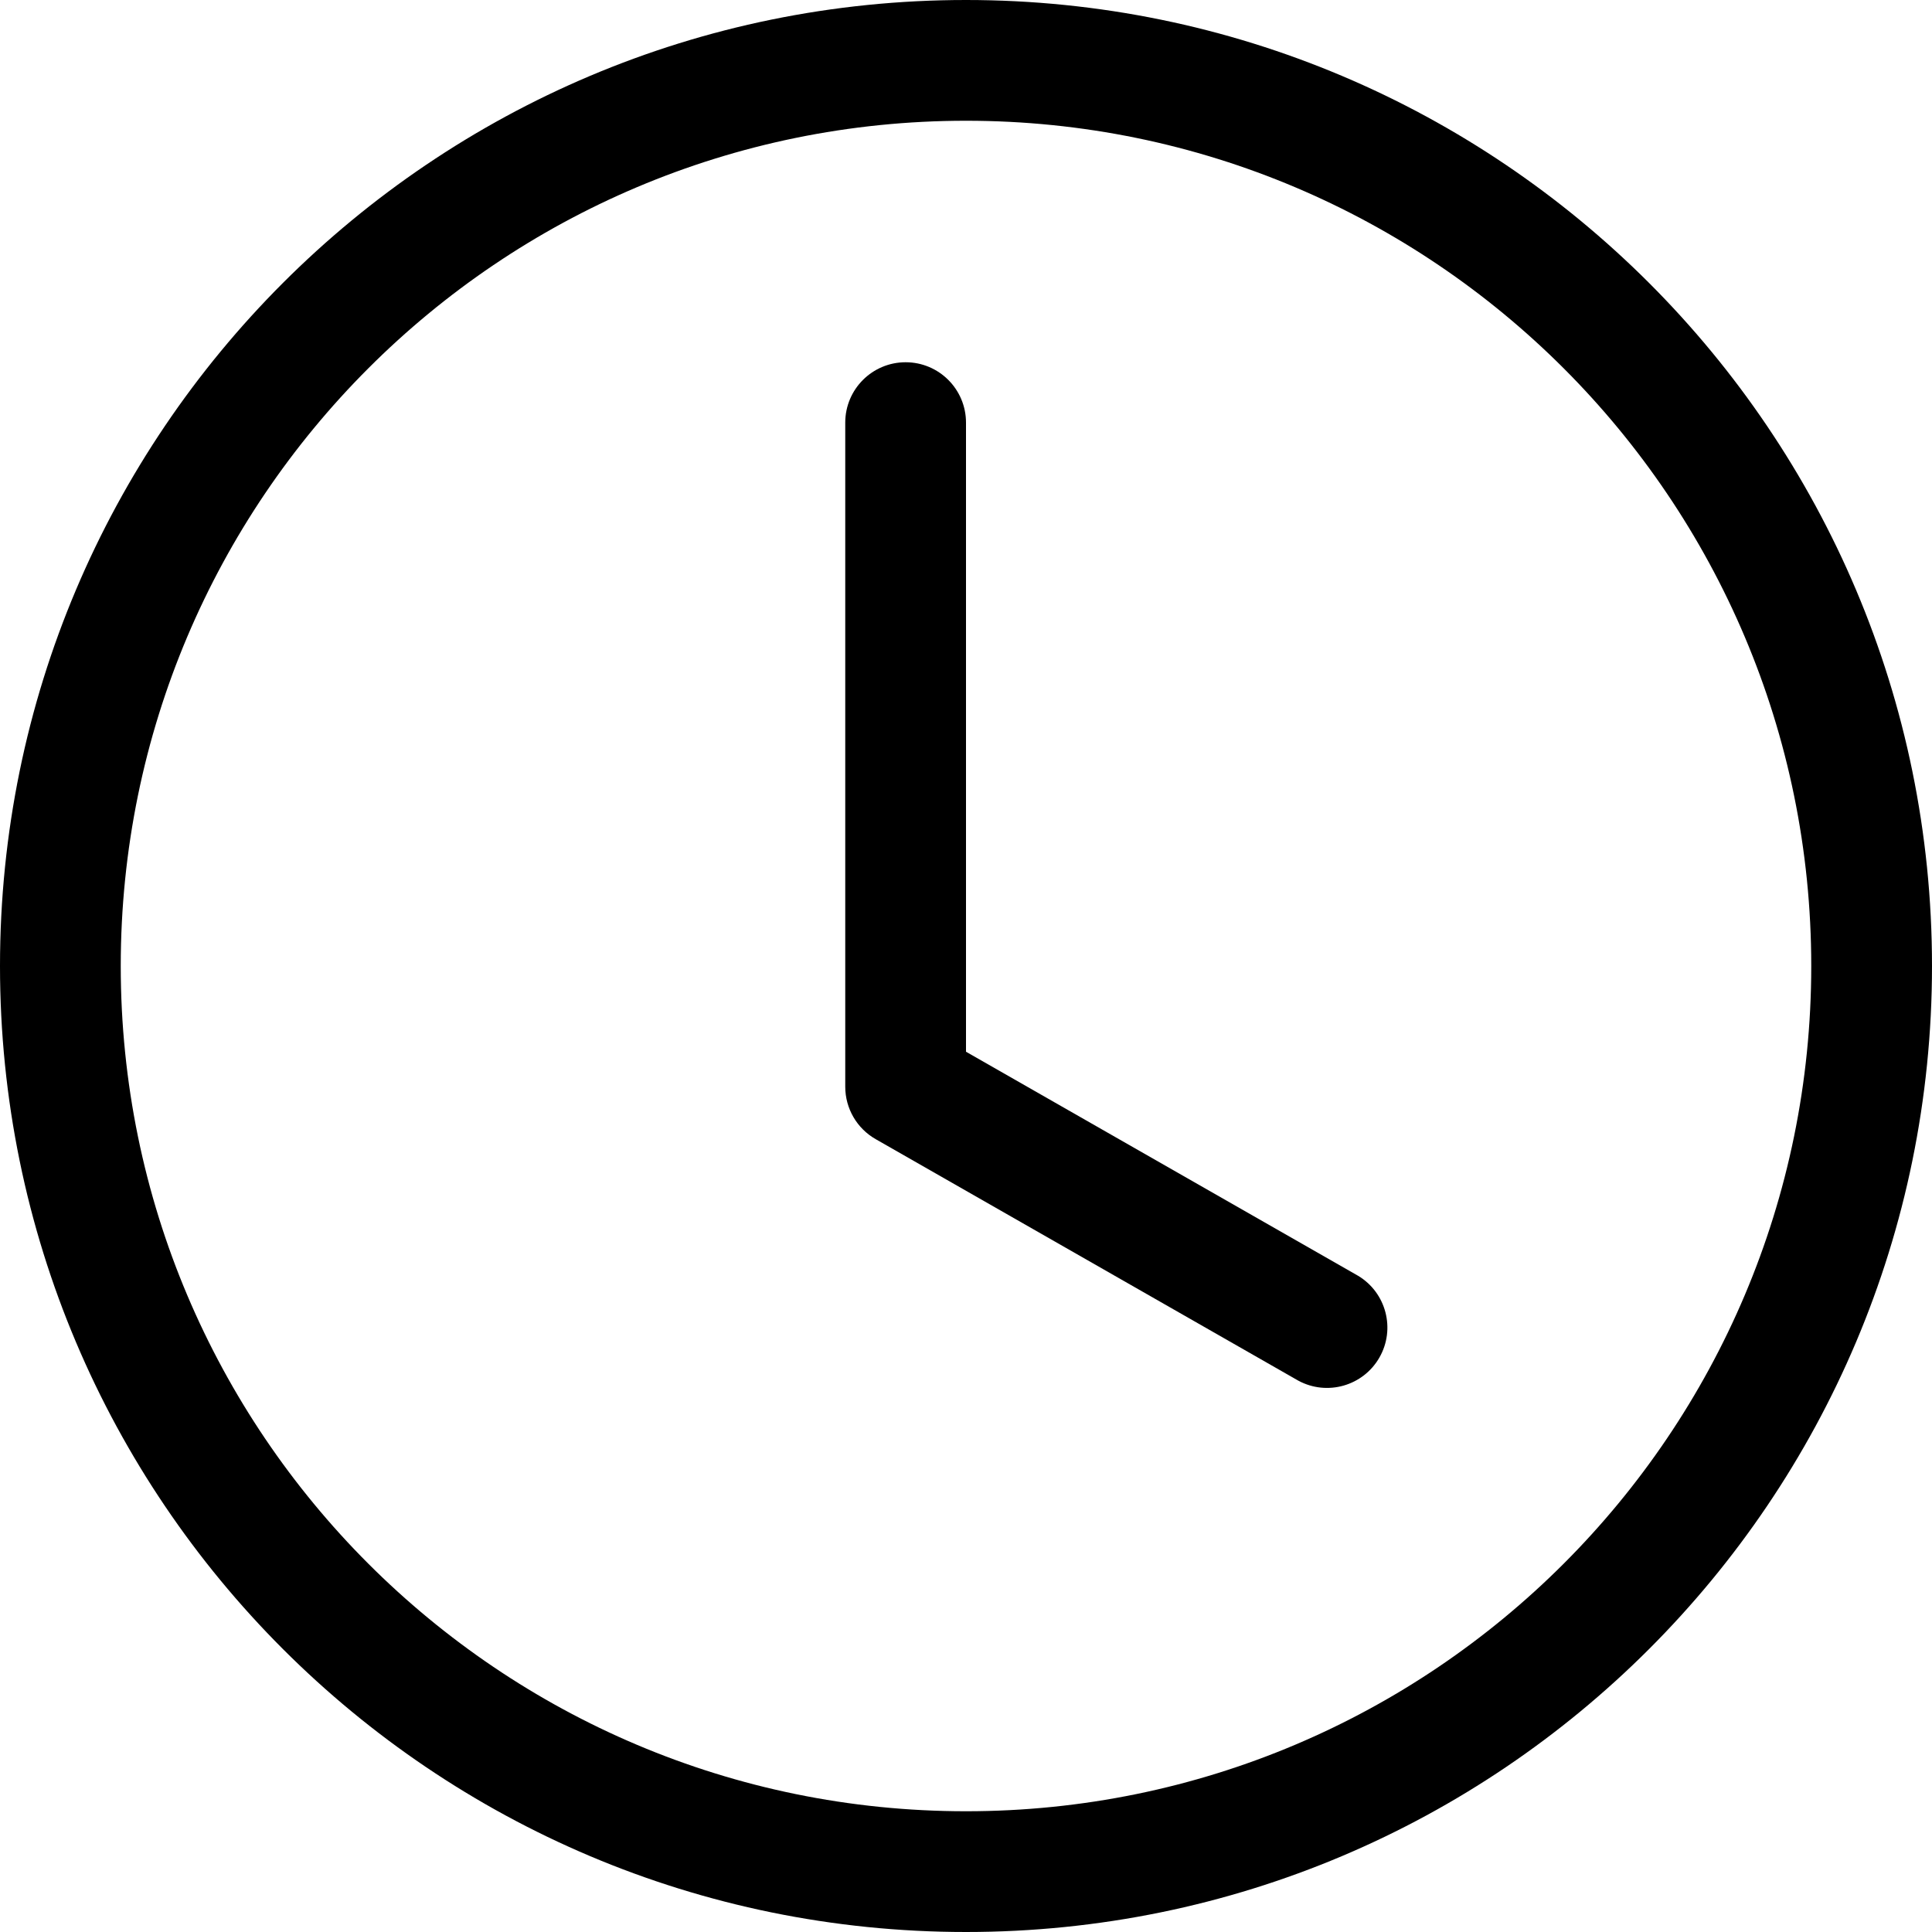
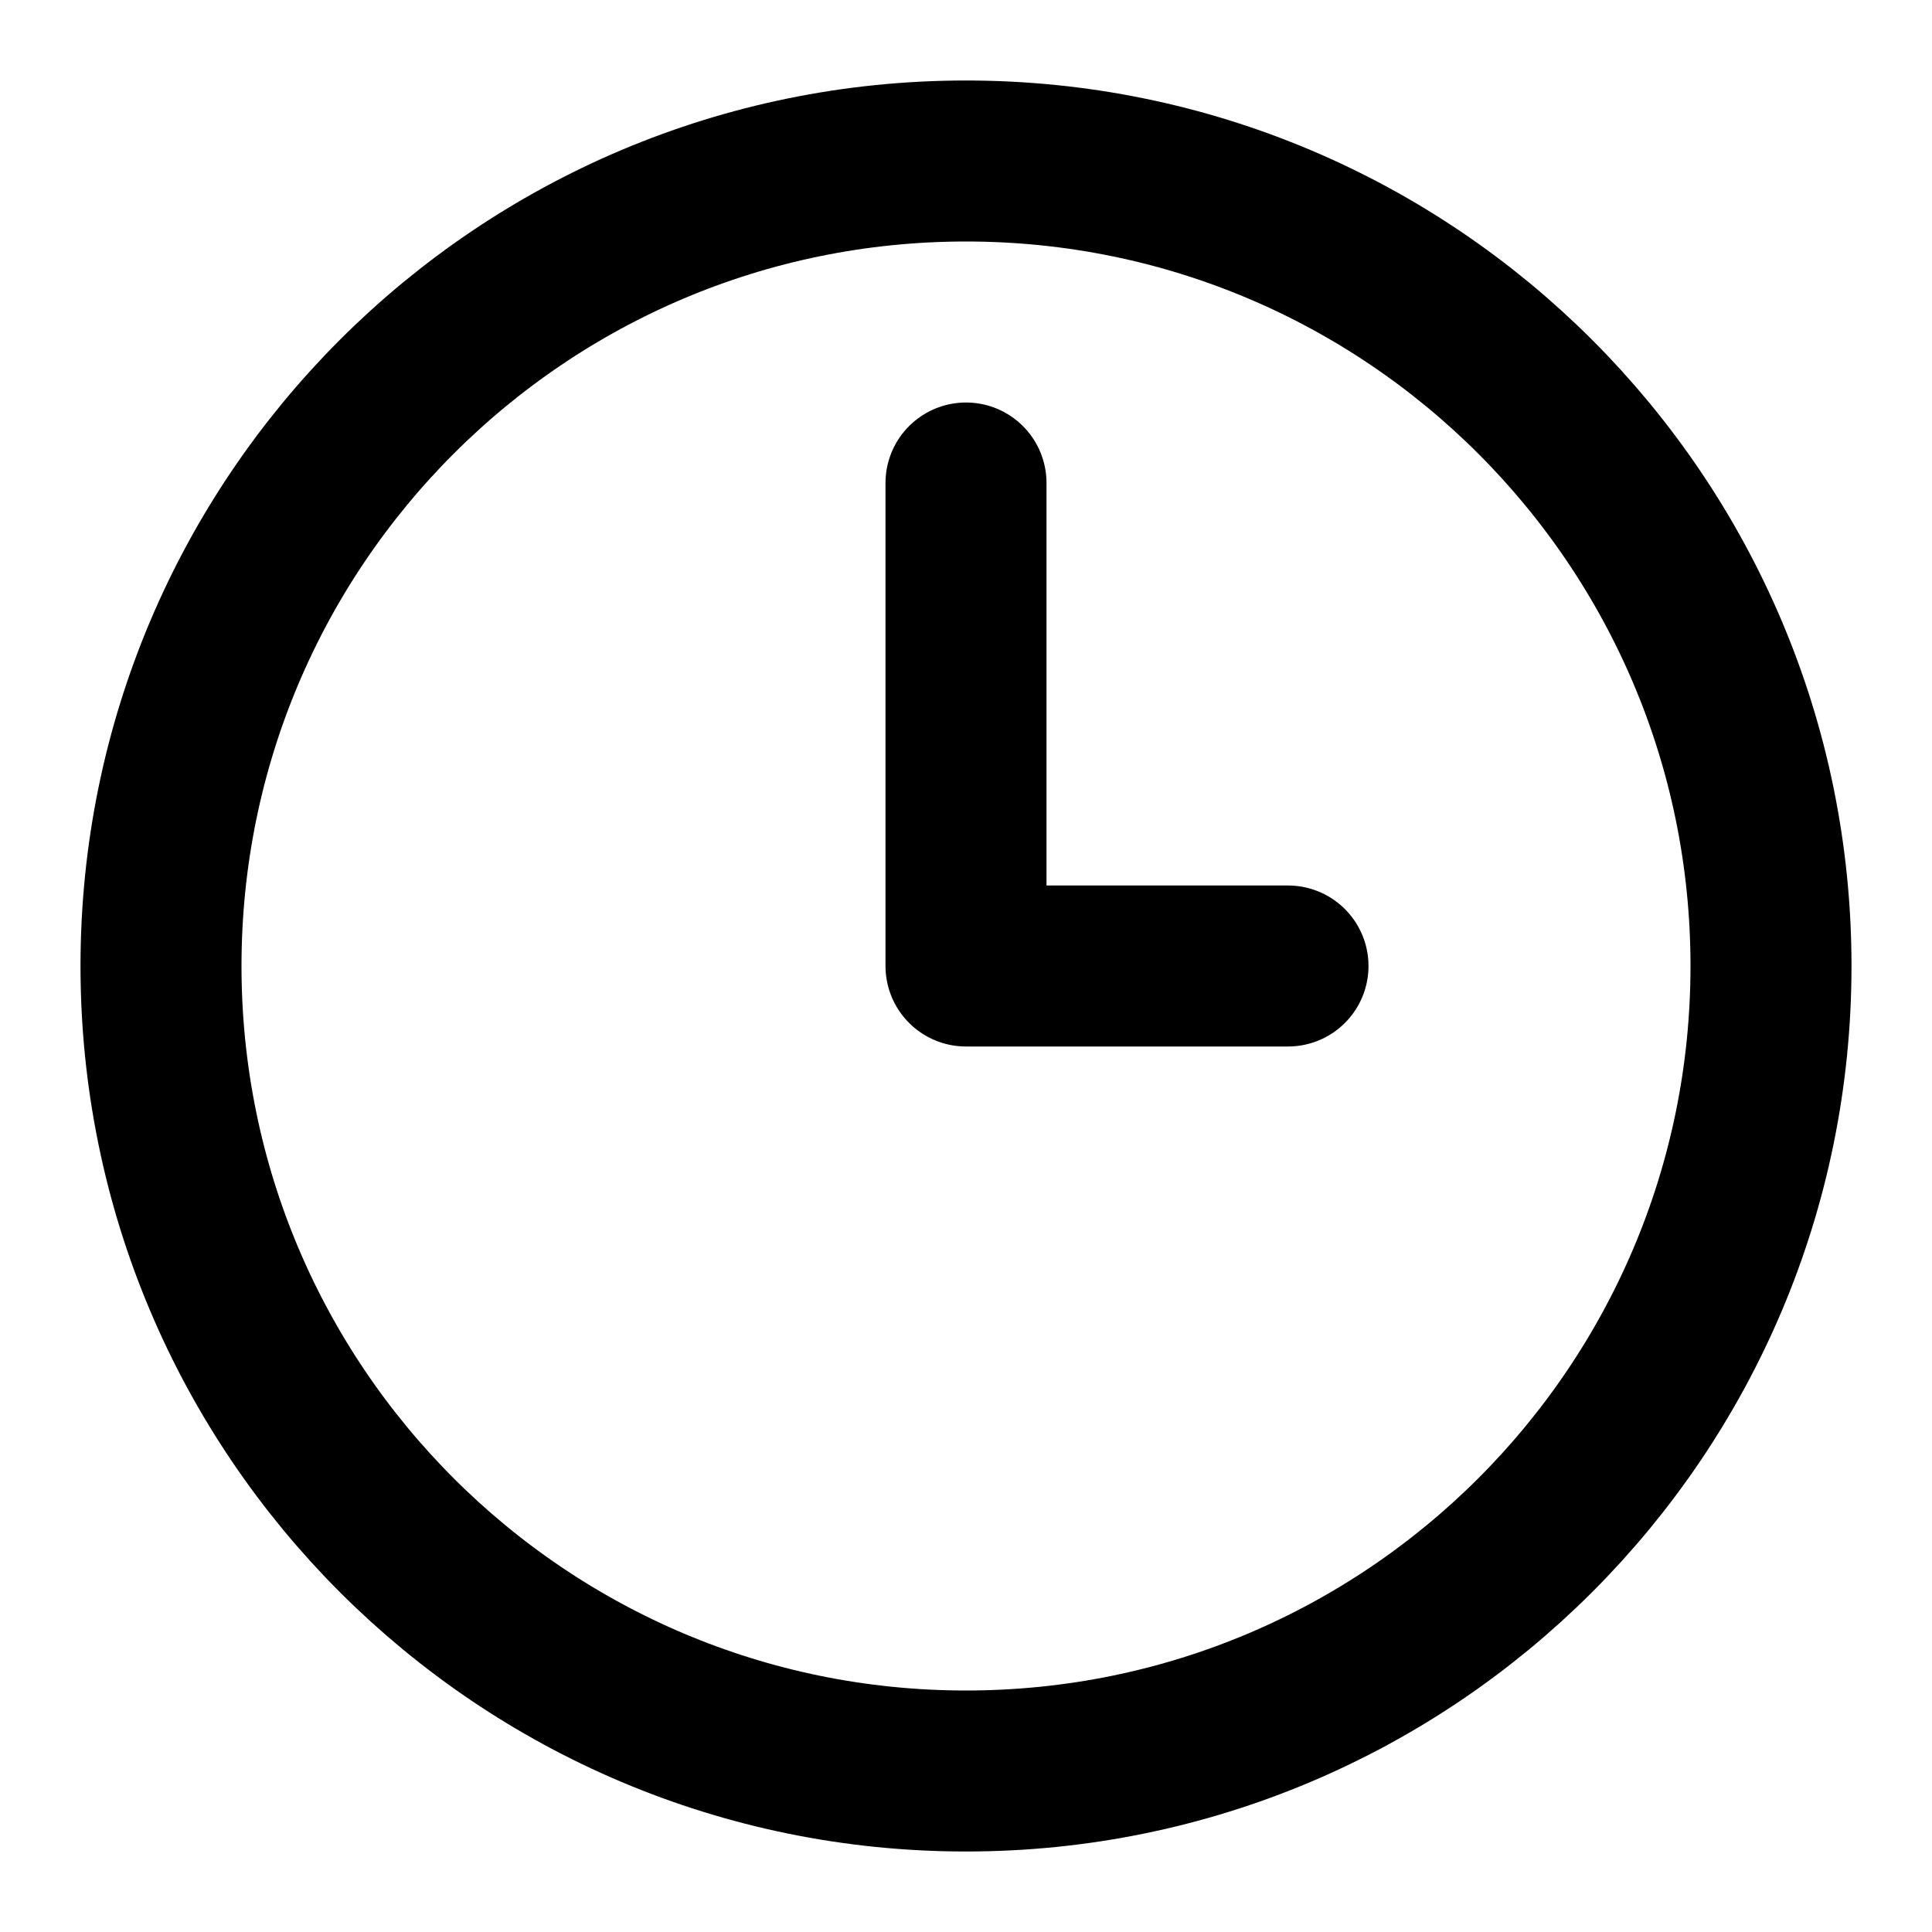
- <svg xmlns="http://www.w3.org/2000/svg" width="16" height="16" fill="currentColor" class="bi bi-clock" viewBox="0 0 16 16">
-   <path d="M8 3.5a.5.5 0 0 0-1 0V9a.5.5 0 0 0 .252.434l3.5 2a.5.5 0 0 0 .496-.868L8 8.71z" />
-   <path d="M8 16A8 8 0 1 0 8 0a8 8 0 0 0 0 16m7-8A7 7 0 1 1 1 8a7 7 0 0 1 14 0" />
+ <svg xmlns="http://www.w3.org/2000/svg" width="24" height="24" viewBox="0 0 24 24" fill="none" stroke="currentColor" stroke-width="2" stroke-linecap="round" stroke-linejoin="round">
+   <circle cx="12" cy="12" r="10" />
+   <path d="M12 6v6h4" />
</svg>
